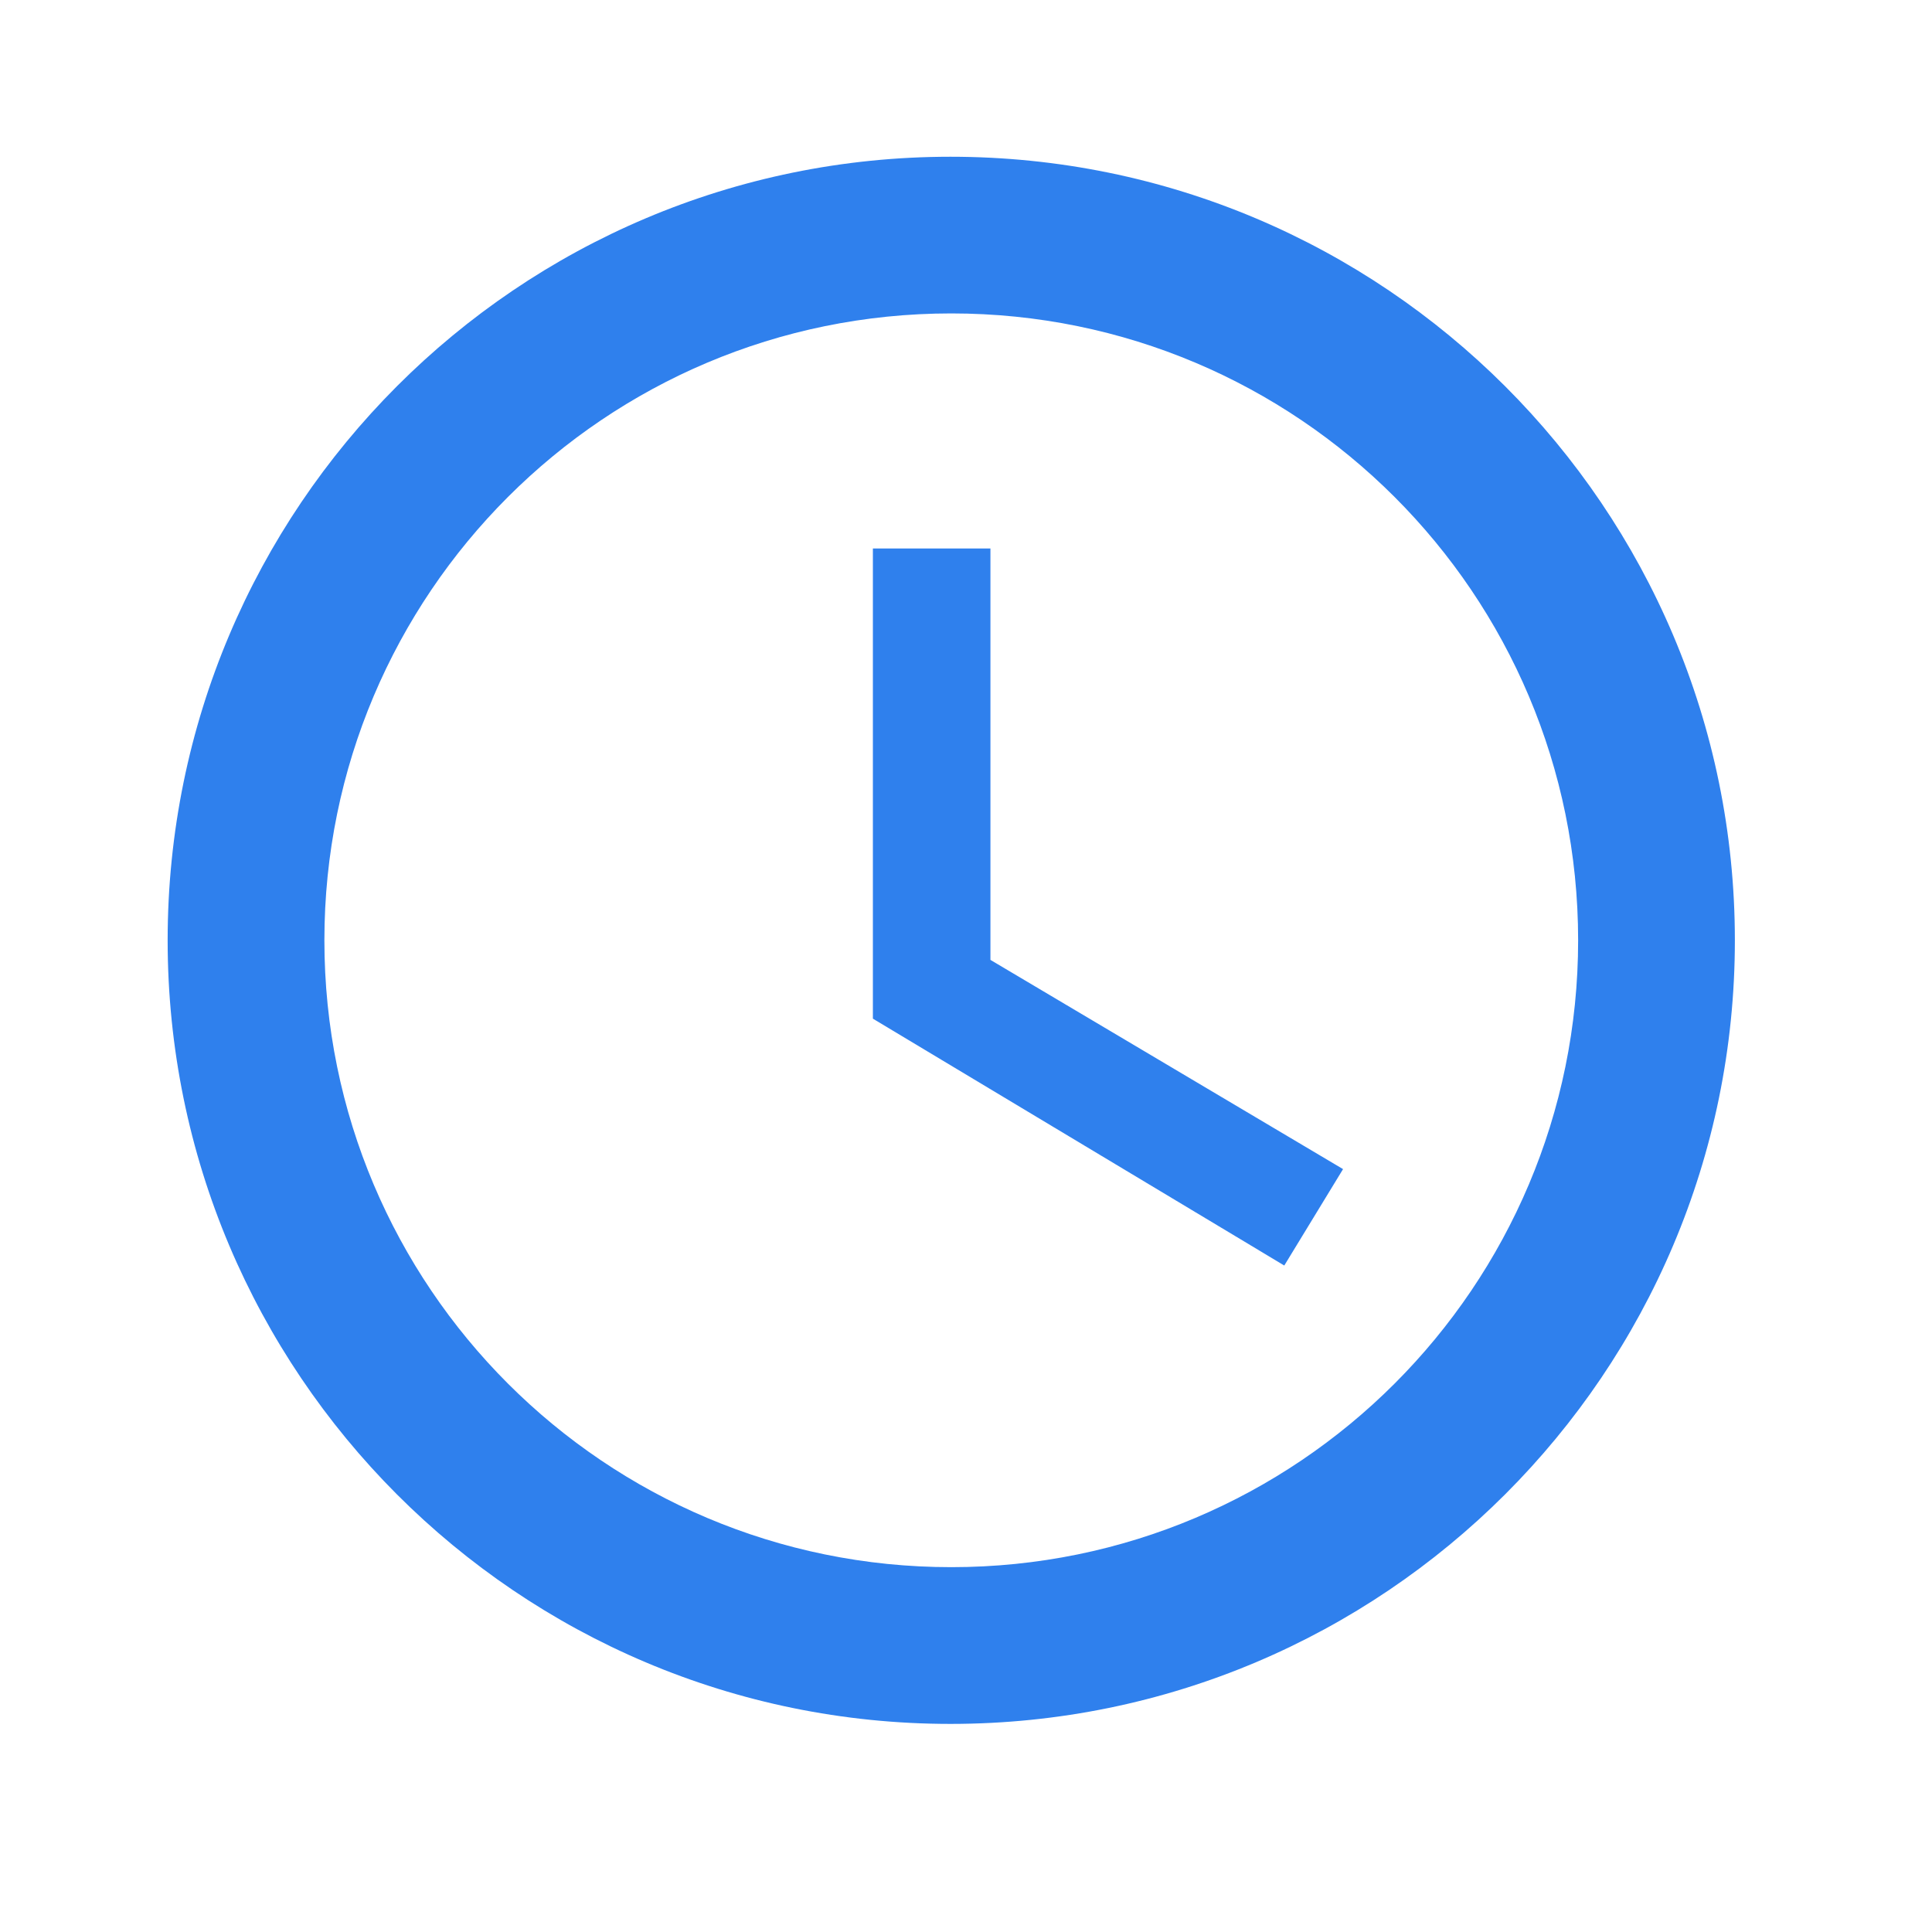
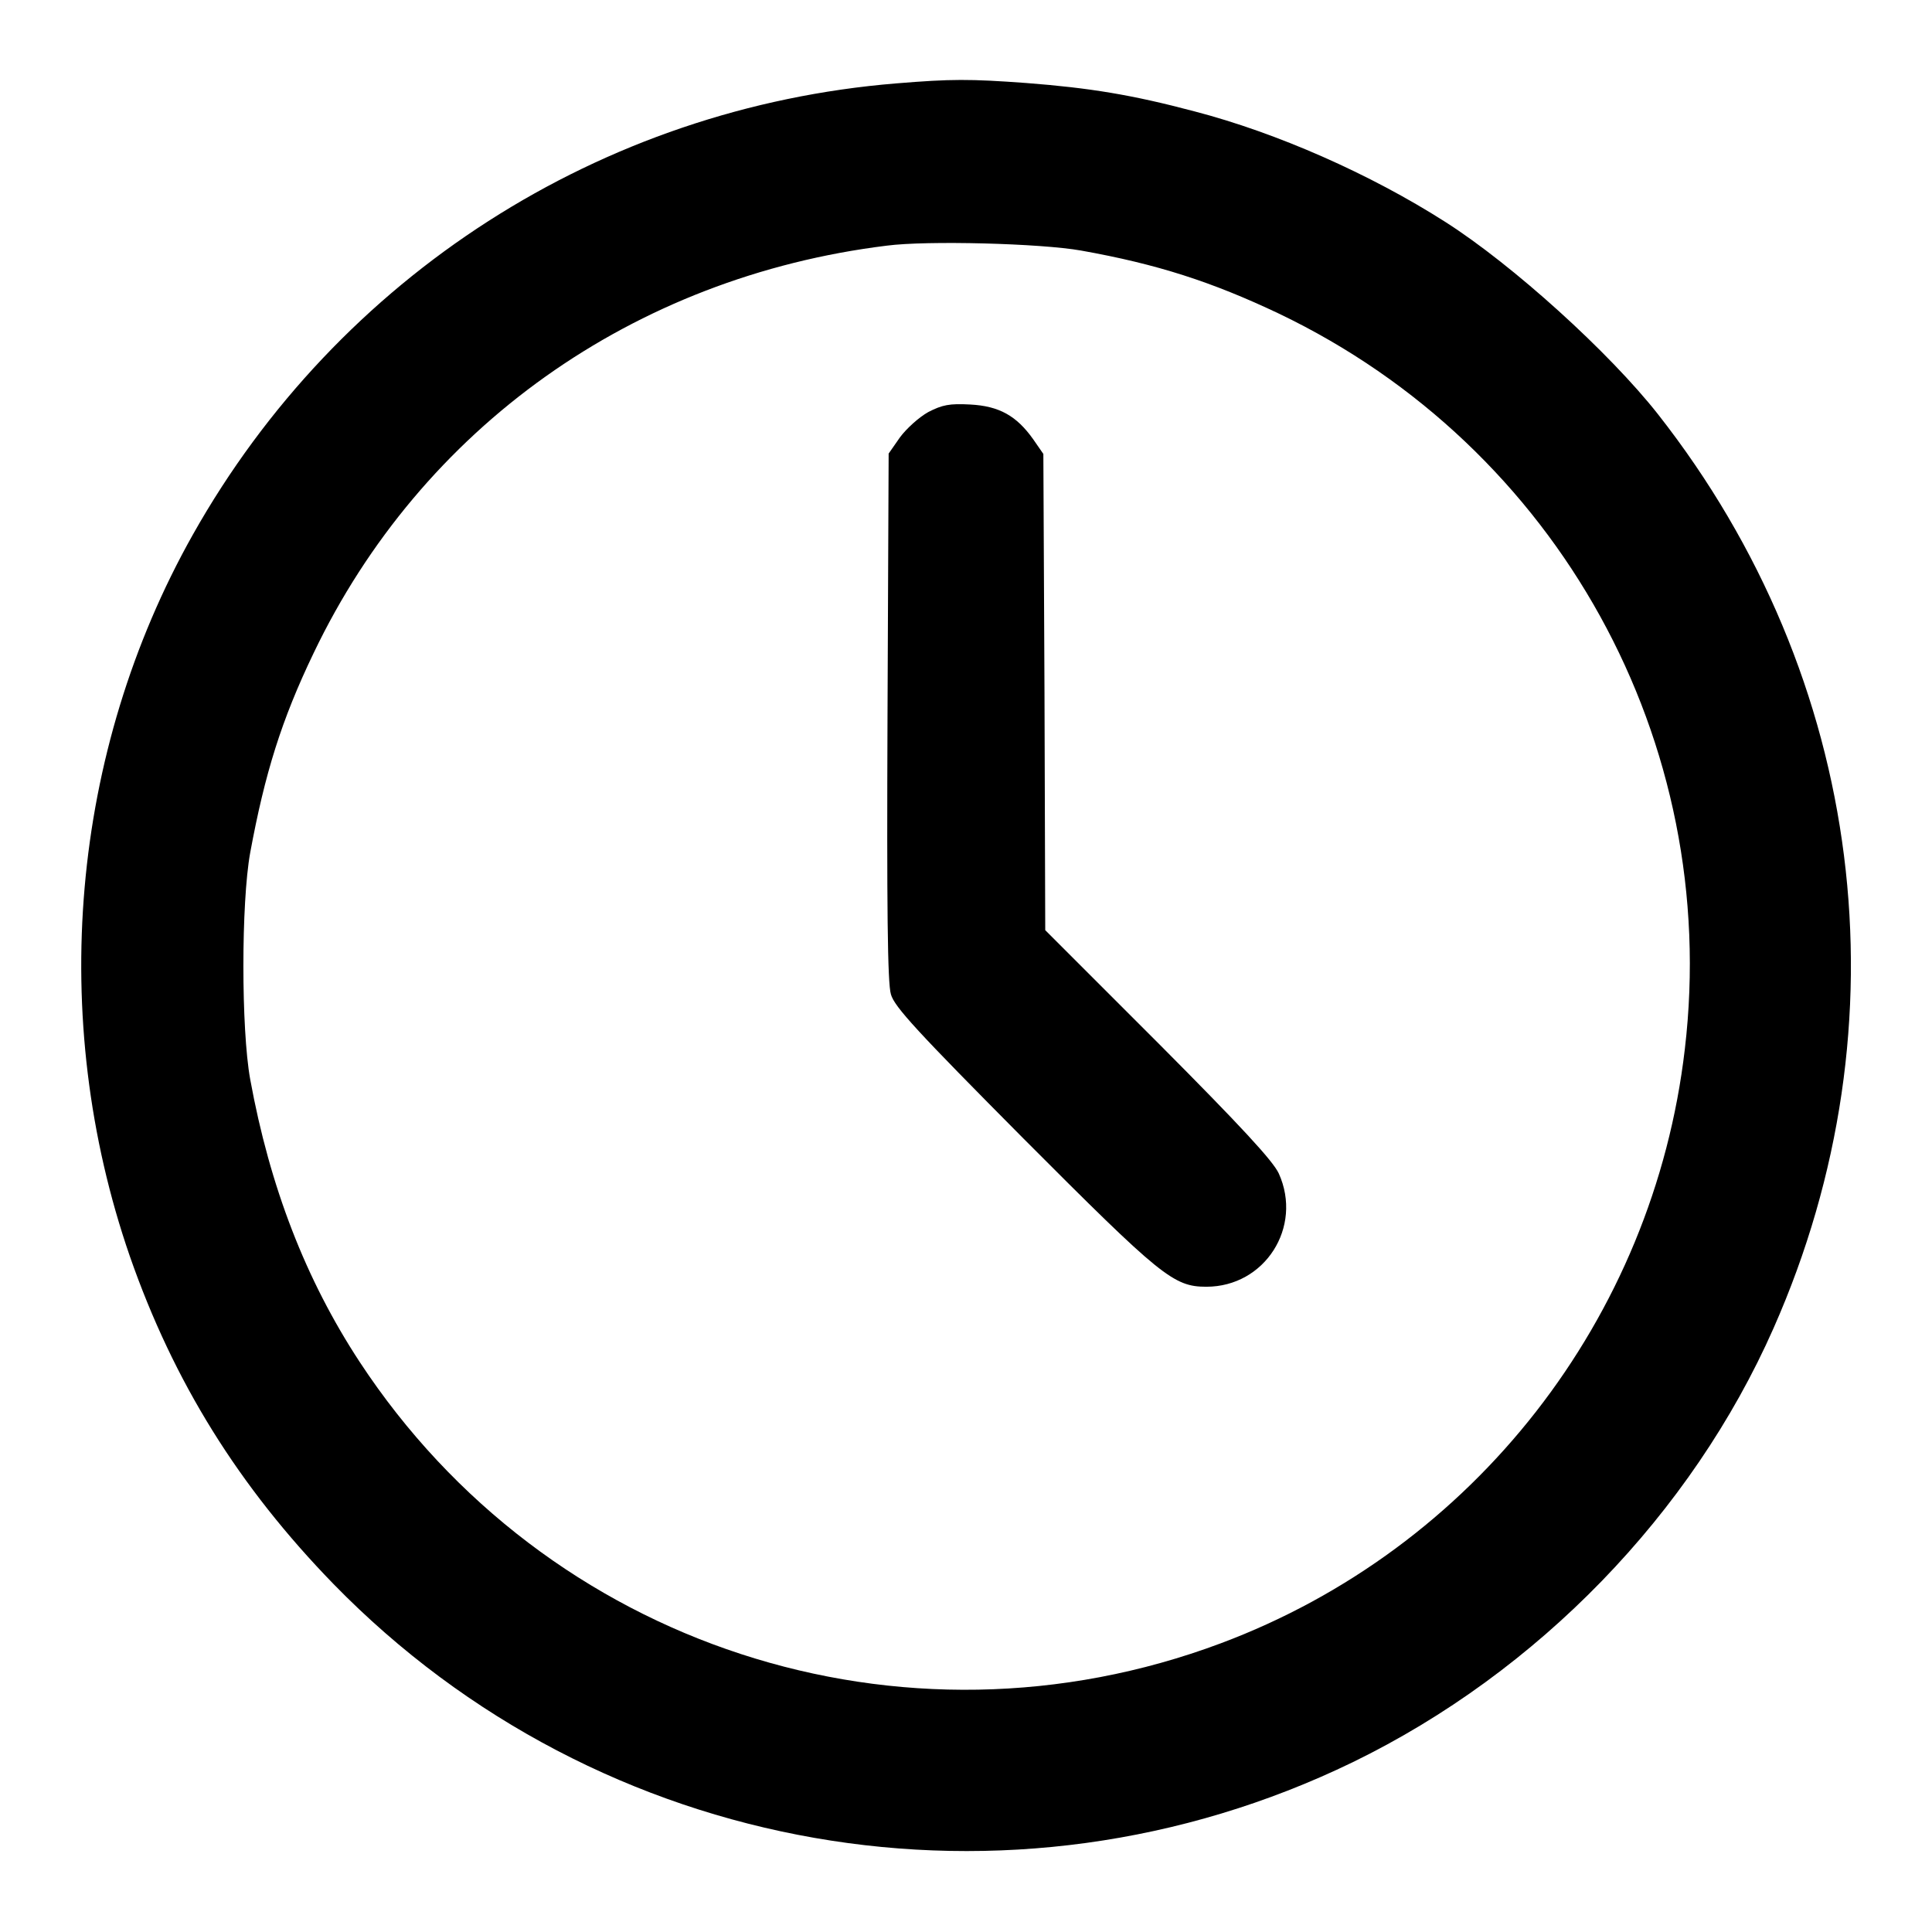
- <svg xmlns="http://www.w3.org/2000/svg" width="31" height="31" viewBox="0 0 31 31" fill="none">
-   <path fill-rule="evenodd" clip-rule="evenodd" d="M15.251 2.515C8.31 2.515 2.69 8.147 2.69 15.088C2.69 22.028 8.31 27.661 15.251 27.661C22.204 27.661 27.837 22.028 27.837 15.088C27.837 8.147 22.204 2.515 15.251 2.515ZM15.264 25.146C9.706 25.146 5.205 20.645 5.205 15.088C5.205 9.53 9.706 5.029 15.264 5.029C20.821 5.029 25.322 9.53 25.322 15.088C25.322 20.645 20.821 25.146 15.264 25.146ZM14.006 8.801H15.892V15.402L21.55 18.759L20.607 20.306L14.006 16.345V8.801Z" fill="#2F80ED" />
+ <svg xmlns="http://www.w3.org/2000/svg" version="1.0" width="512pt" height="512pt" viewBox="0 0 512 512" preserveAspectRatio="xMidYMid meet">
+   <g transform="translate(0,512) scale(0.1,-0.1)" fill="#000000" stroke="none">
+     <path d="M2375 4899 c-782 -64 -1478 -510 -1864 -1196 -324 -576 -385 -1281 -167 -1912 116 -333 289 -611 540 -869 705 -723 1792 -913 2701 -472 491 239 898 659 1115 1150 358 809 242 1724 -306 2422 -129 164 -385 396 -564 510 -199 127 -446 236 -665 293 -166 44 -277 62 -445 75 -150 11 -199 11 -345 -1z m490 -443 c202 -36 347 -83 524 -167 740 -354 1172 -1135 1076 -1949 -83 -714 -559 -1324 -1230 -1575 -844 -316 -1787 -8 -2282 746 -143 218 -238 464 -290 749 -24 133 -24 467 0 600 39 211 83 352 168 529 286 598 847 997 1519 1080 107 14 408 6 515 -13z" />
+     <path d="M2460 4028 c-25 -14 -58 -44 -75 -67 l-30 -43 -3 -696 c-2 -506 0 -708 9 -737 9 -33 70 -99 352 -383 364 -365 397 -392 484 -392 155 0 256 158 192 300 -15 33 -100 125 -319 345 l-300 300 -2 631 -3 631 -27 39 c-44 62 -90 88 -167 92 -55 3 -74 -1 -111 -20z" />
+   </g>
</svg>
